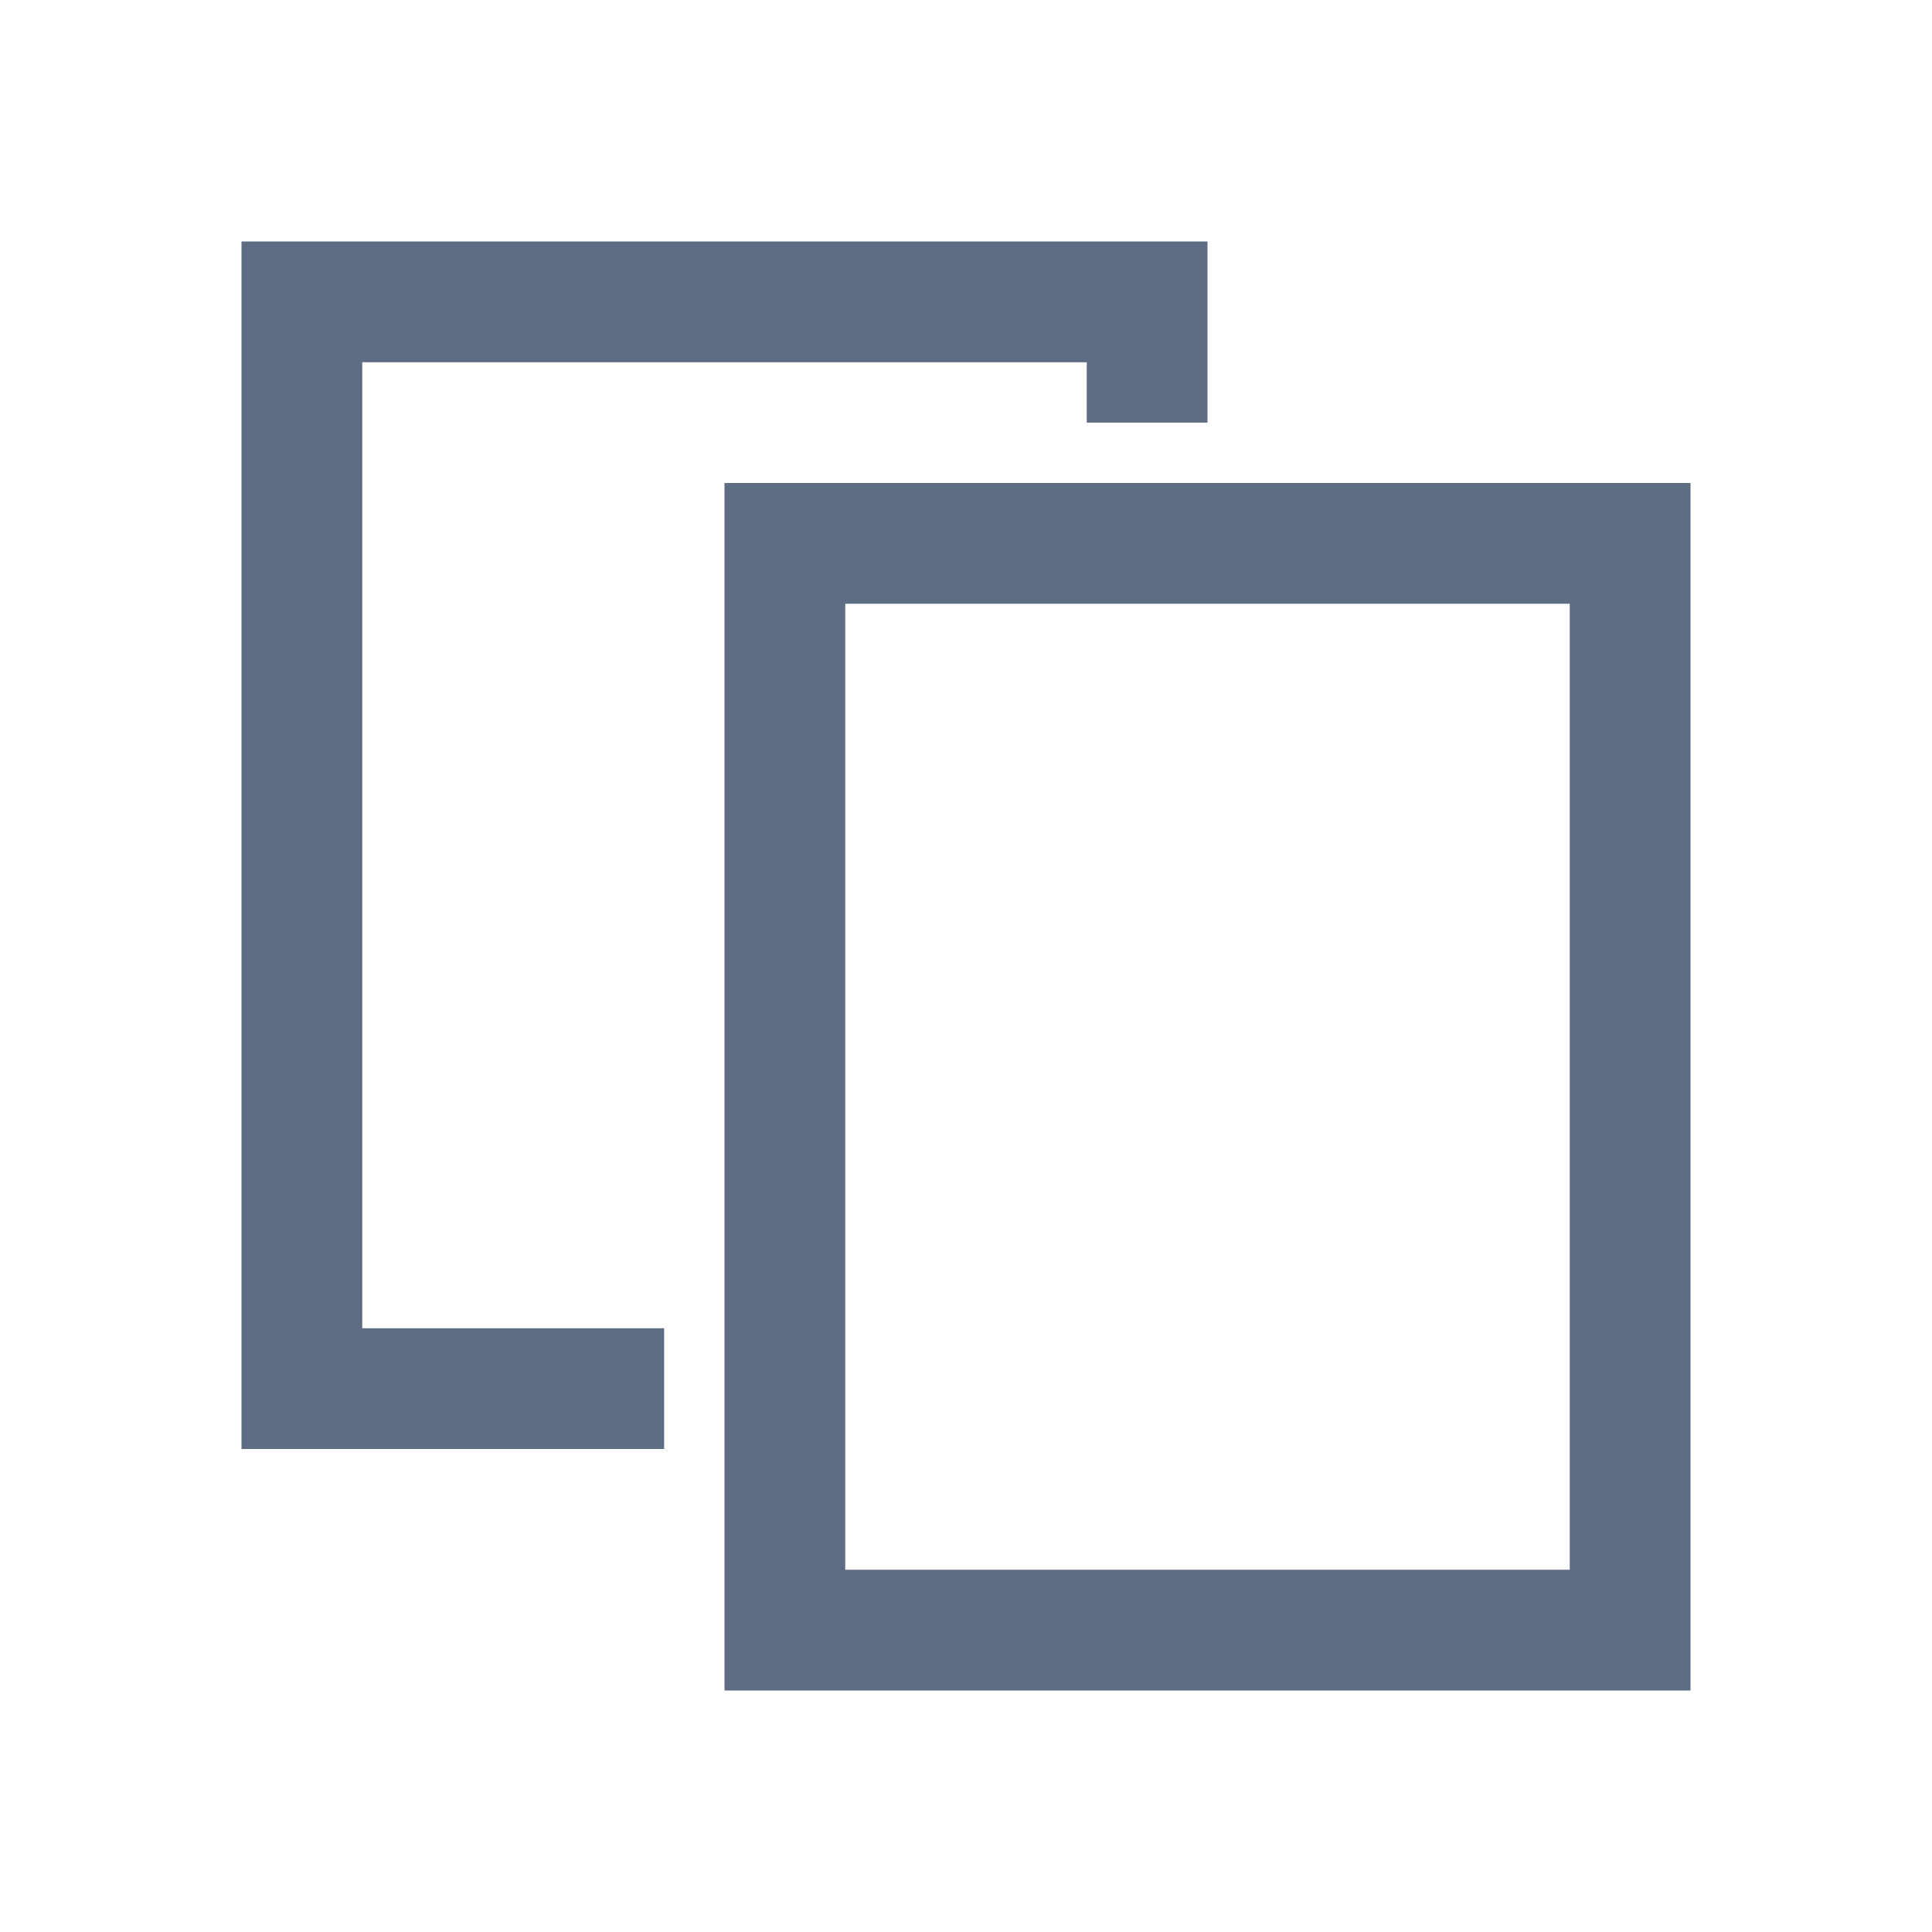
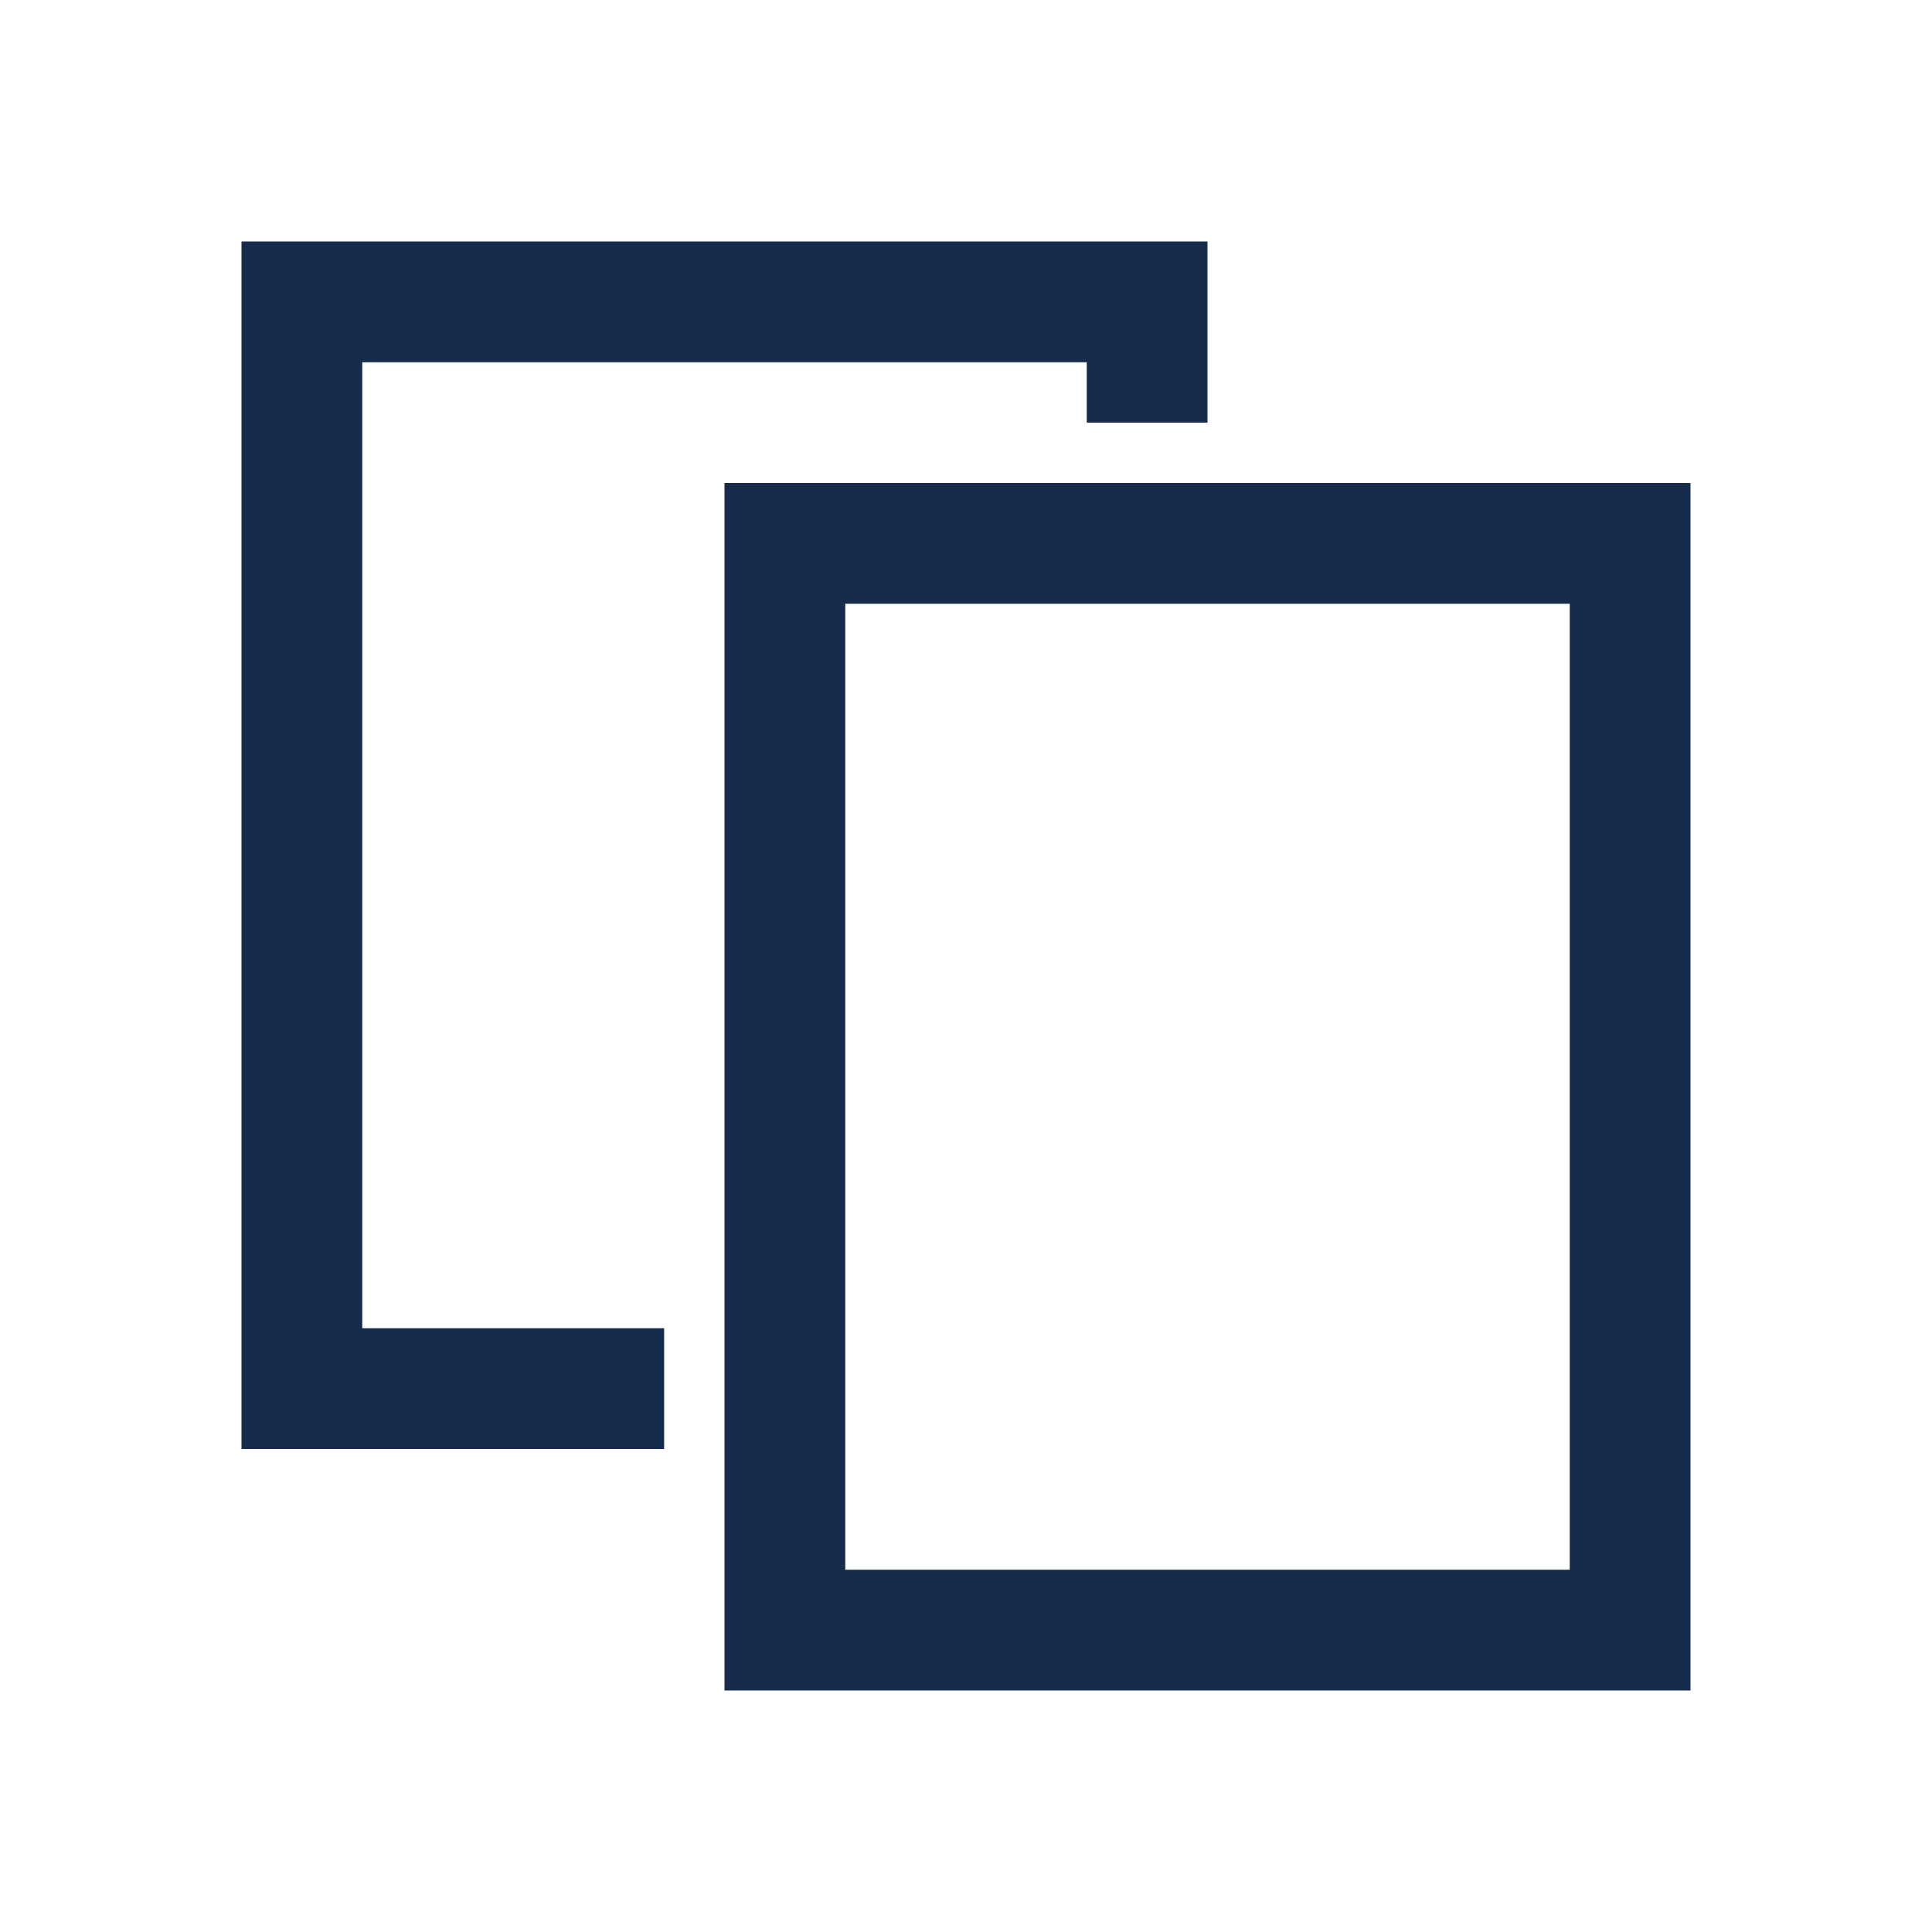
- <svg xmlns="http://www.w3.org/2000/svg" width="32px" height="32px" viewBox="0 0 32 32" fill="#5e6c84">
+ <svg xmlns="http://www.w3.org/2000/svg" width="32px" height="32px" viewBox="0 0 32 32" fill="#172b4d">
  <path d="M 4 4 L 4 24 L 11 24 L 11 22 L 6 22 L 6 6 L 18 6 L 18 7 L 20 7 L 20 4 Z M 12 8 L 12 28 L 28 28 L 28 8 Z M 14 10 L 26 10 L 26 26 L 14 26 Z" />
</svg>
